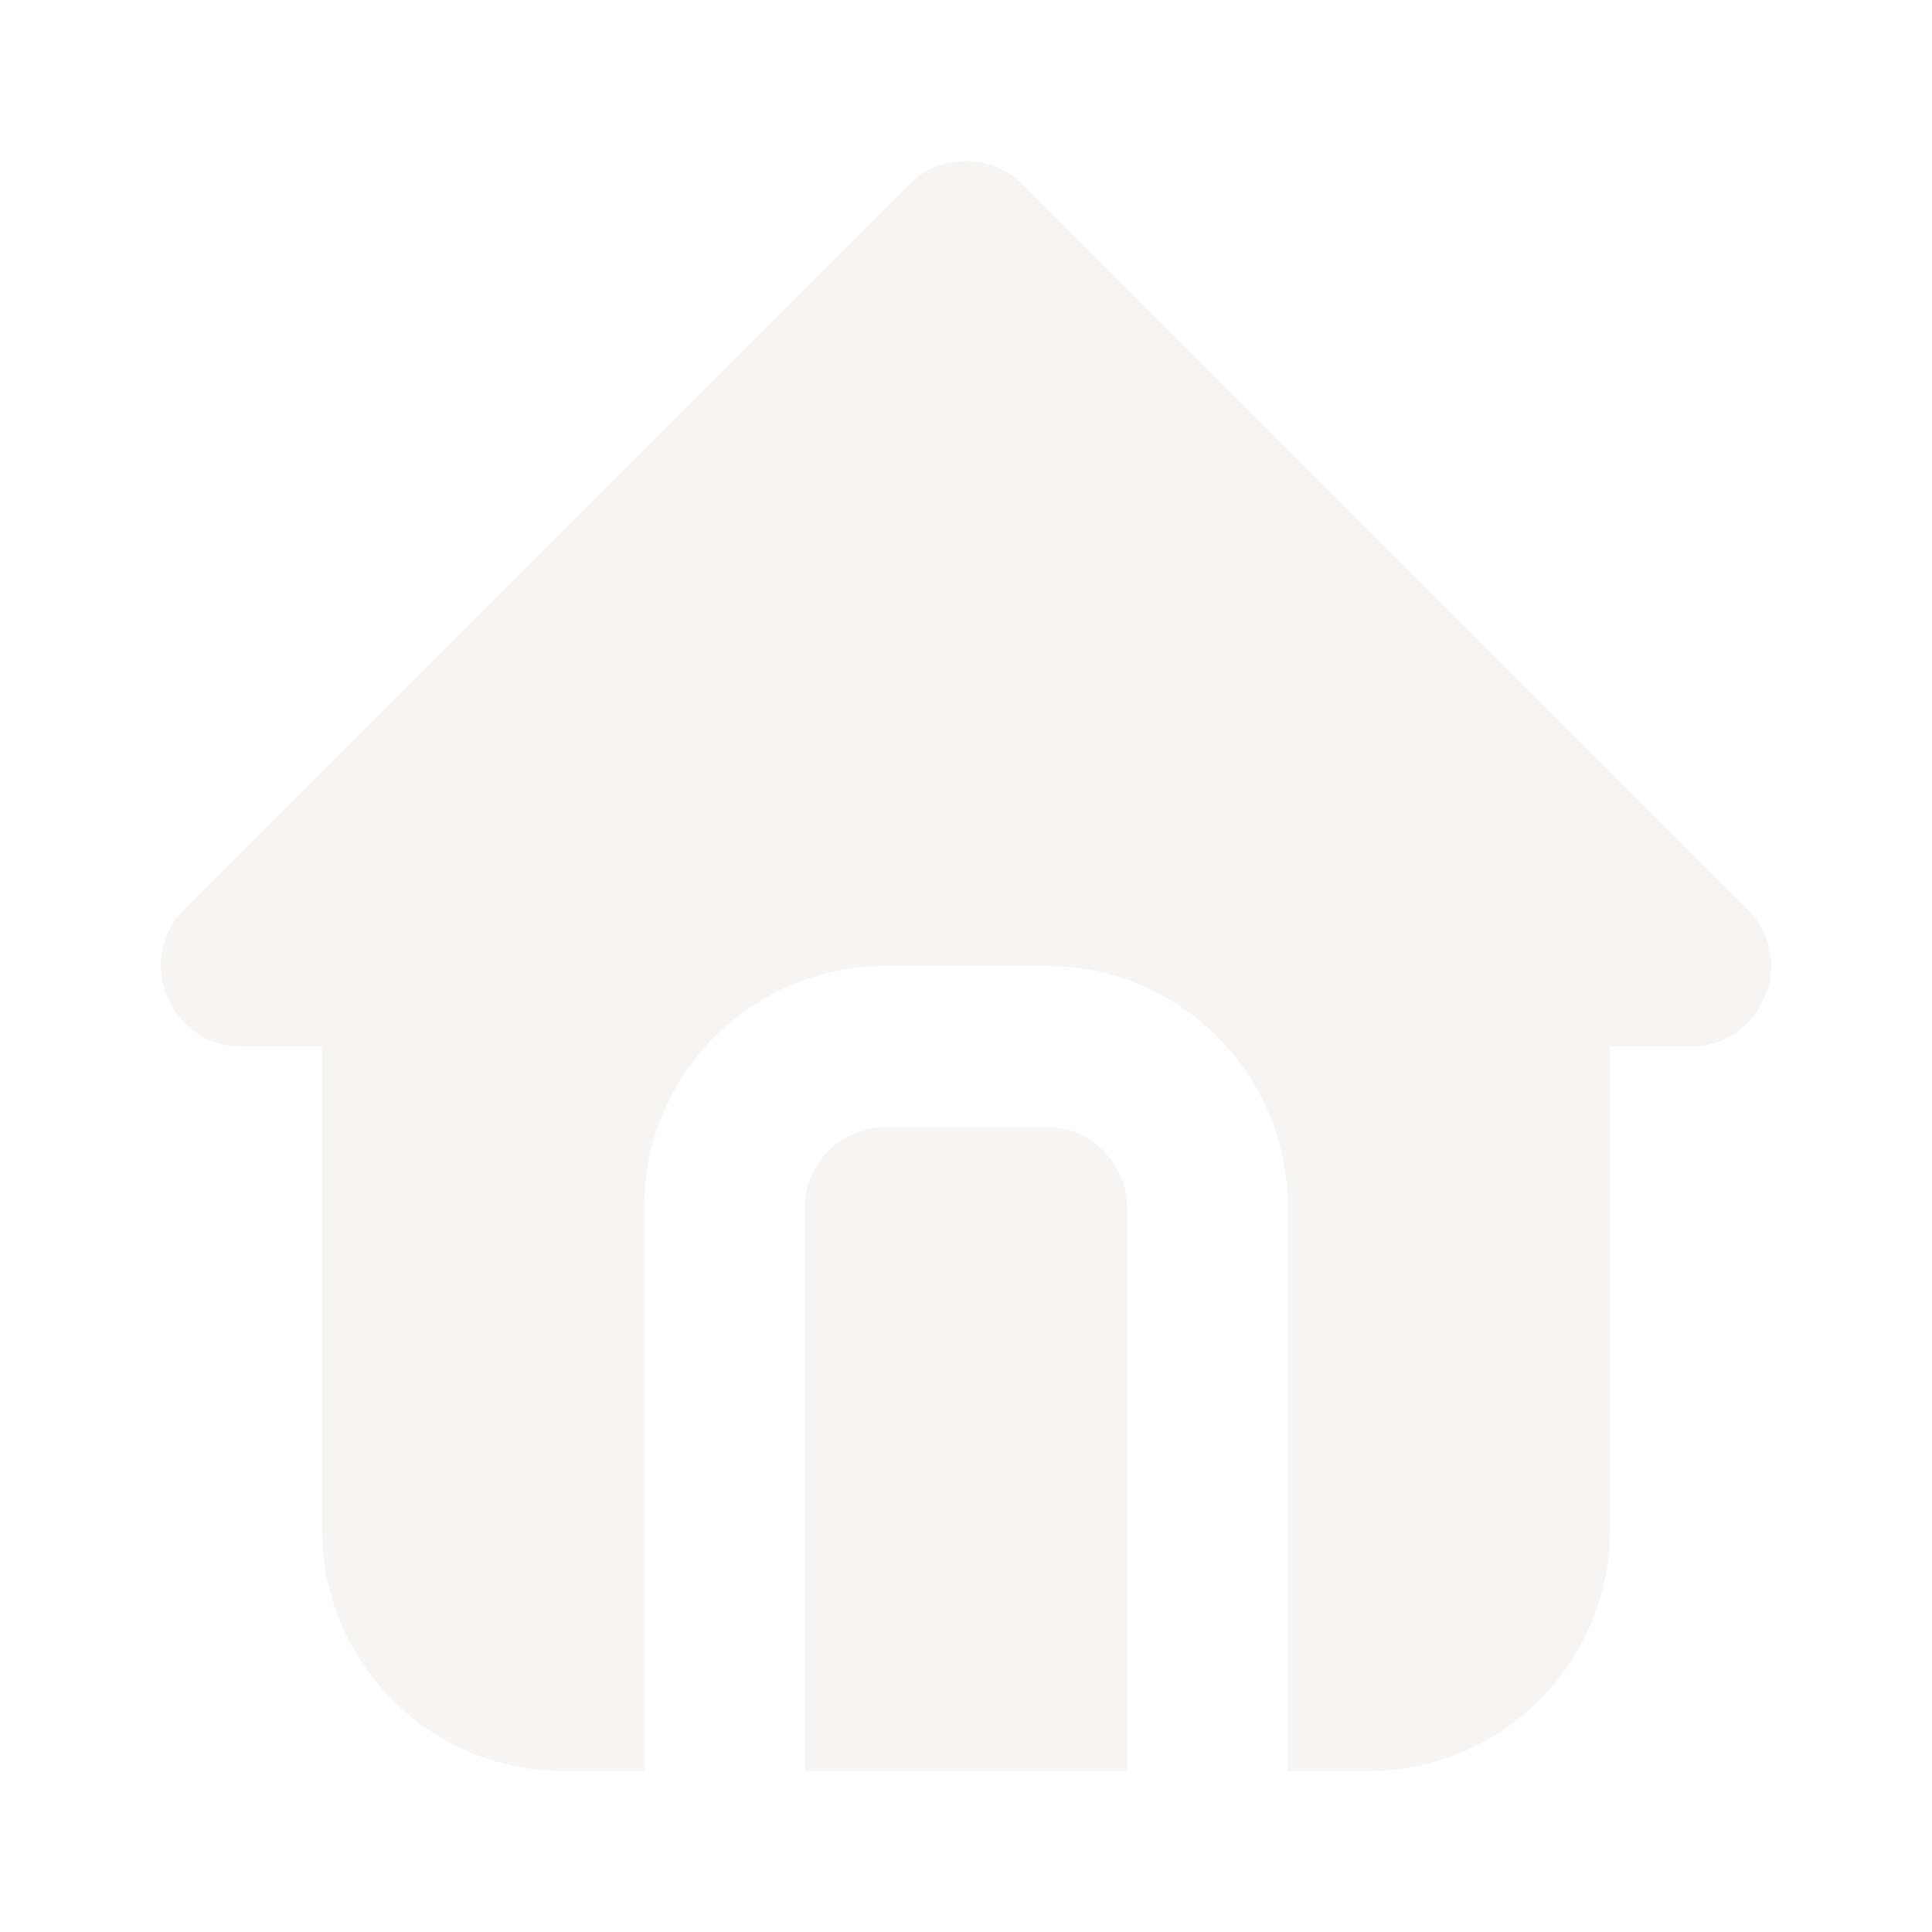
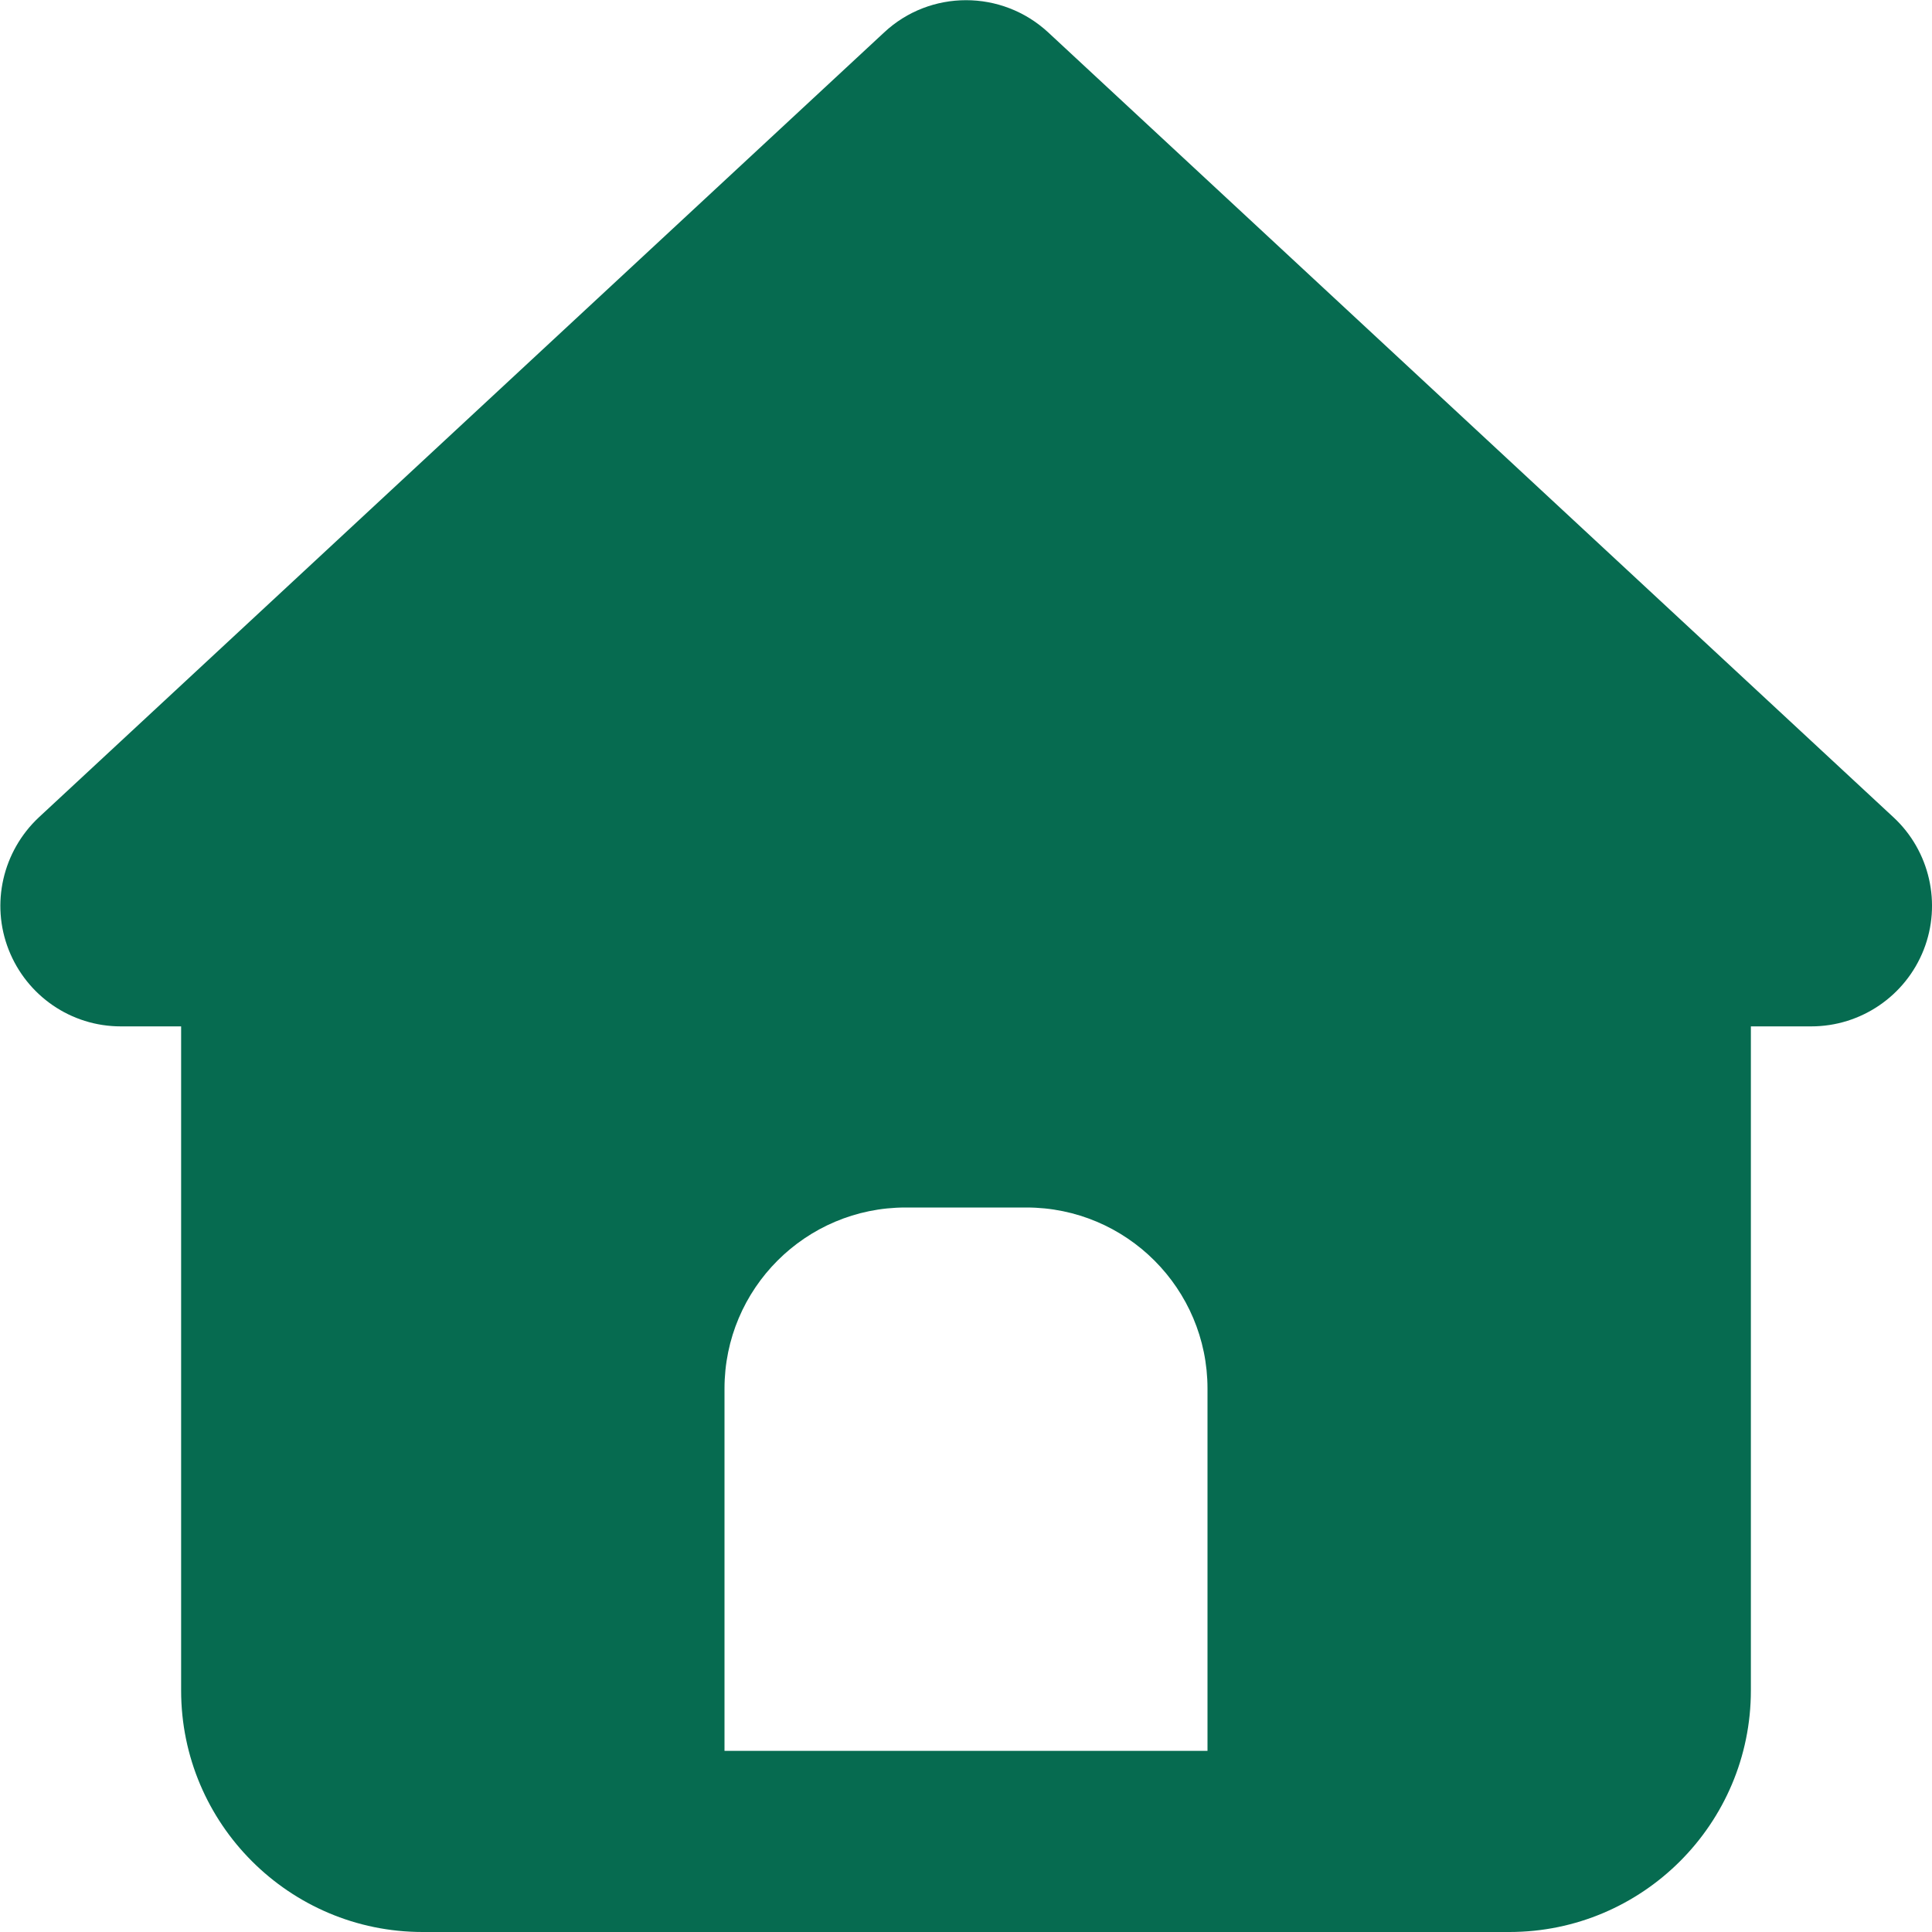
- <svg xmlns="http://www.w3.org/2000/svg" width="24" height="24" viewBox="0 0 24 24" fill="#f6f5f4" class="icon icon-tabler icons-tabler-filled icon-tabler-home">
-   <path stroke="none" d="M0 0h24v24H0z" fill="none" />
-   <path d="M12.707 2.293l9 9c.63 .63 .184 1.707 -.707 1.707h-1v6a3 3 0 0 1 -3 3h-1v-7a3 3 0 0 0 -2.824 -2.995l-.176 -.005h-2a3 3 0 0 0 -3 3v7h-1a3 3 0 0 1 -3 -3v-6h-1c-.89 0 -1.337 -1.077 -.707 -1.707l9 -9a1 1 0 0 1 1.414 0m.293 11.707a1 1 0 0 1 1 1v7h-4v-7a1 1 0 0 1 .883 -.993l.117 -.007z" />
+ <svg xmlns="http://www.w3.org/2000/svg" width="512" height="512" viewBox="0 0 512 512">
+   <path fill="#066b50" d="M277.8 8.6c-12.3-11.4-31.3-11.4-43.5 0l-224 208c-9.6 9-12.8 22.9-8 35.1S18.8 272 32 272h16v176c0 35.3 28.7 64 64 64h288c35.3 0 64-28.7 64-64V272h16c13.2 0 25-8.1 29.8-20.3s1.6-26.2-8-35.1zM240 320h32c26.5 0 48 21.5 48 48v96H192v-96c0-26.5 21.5-48 48-48" />
</svg>
